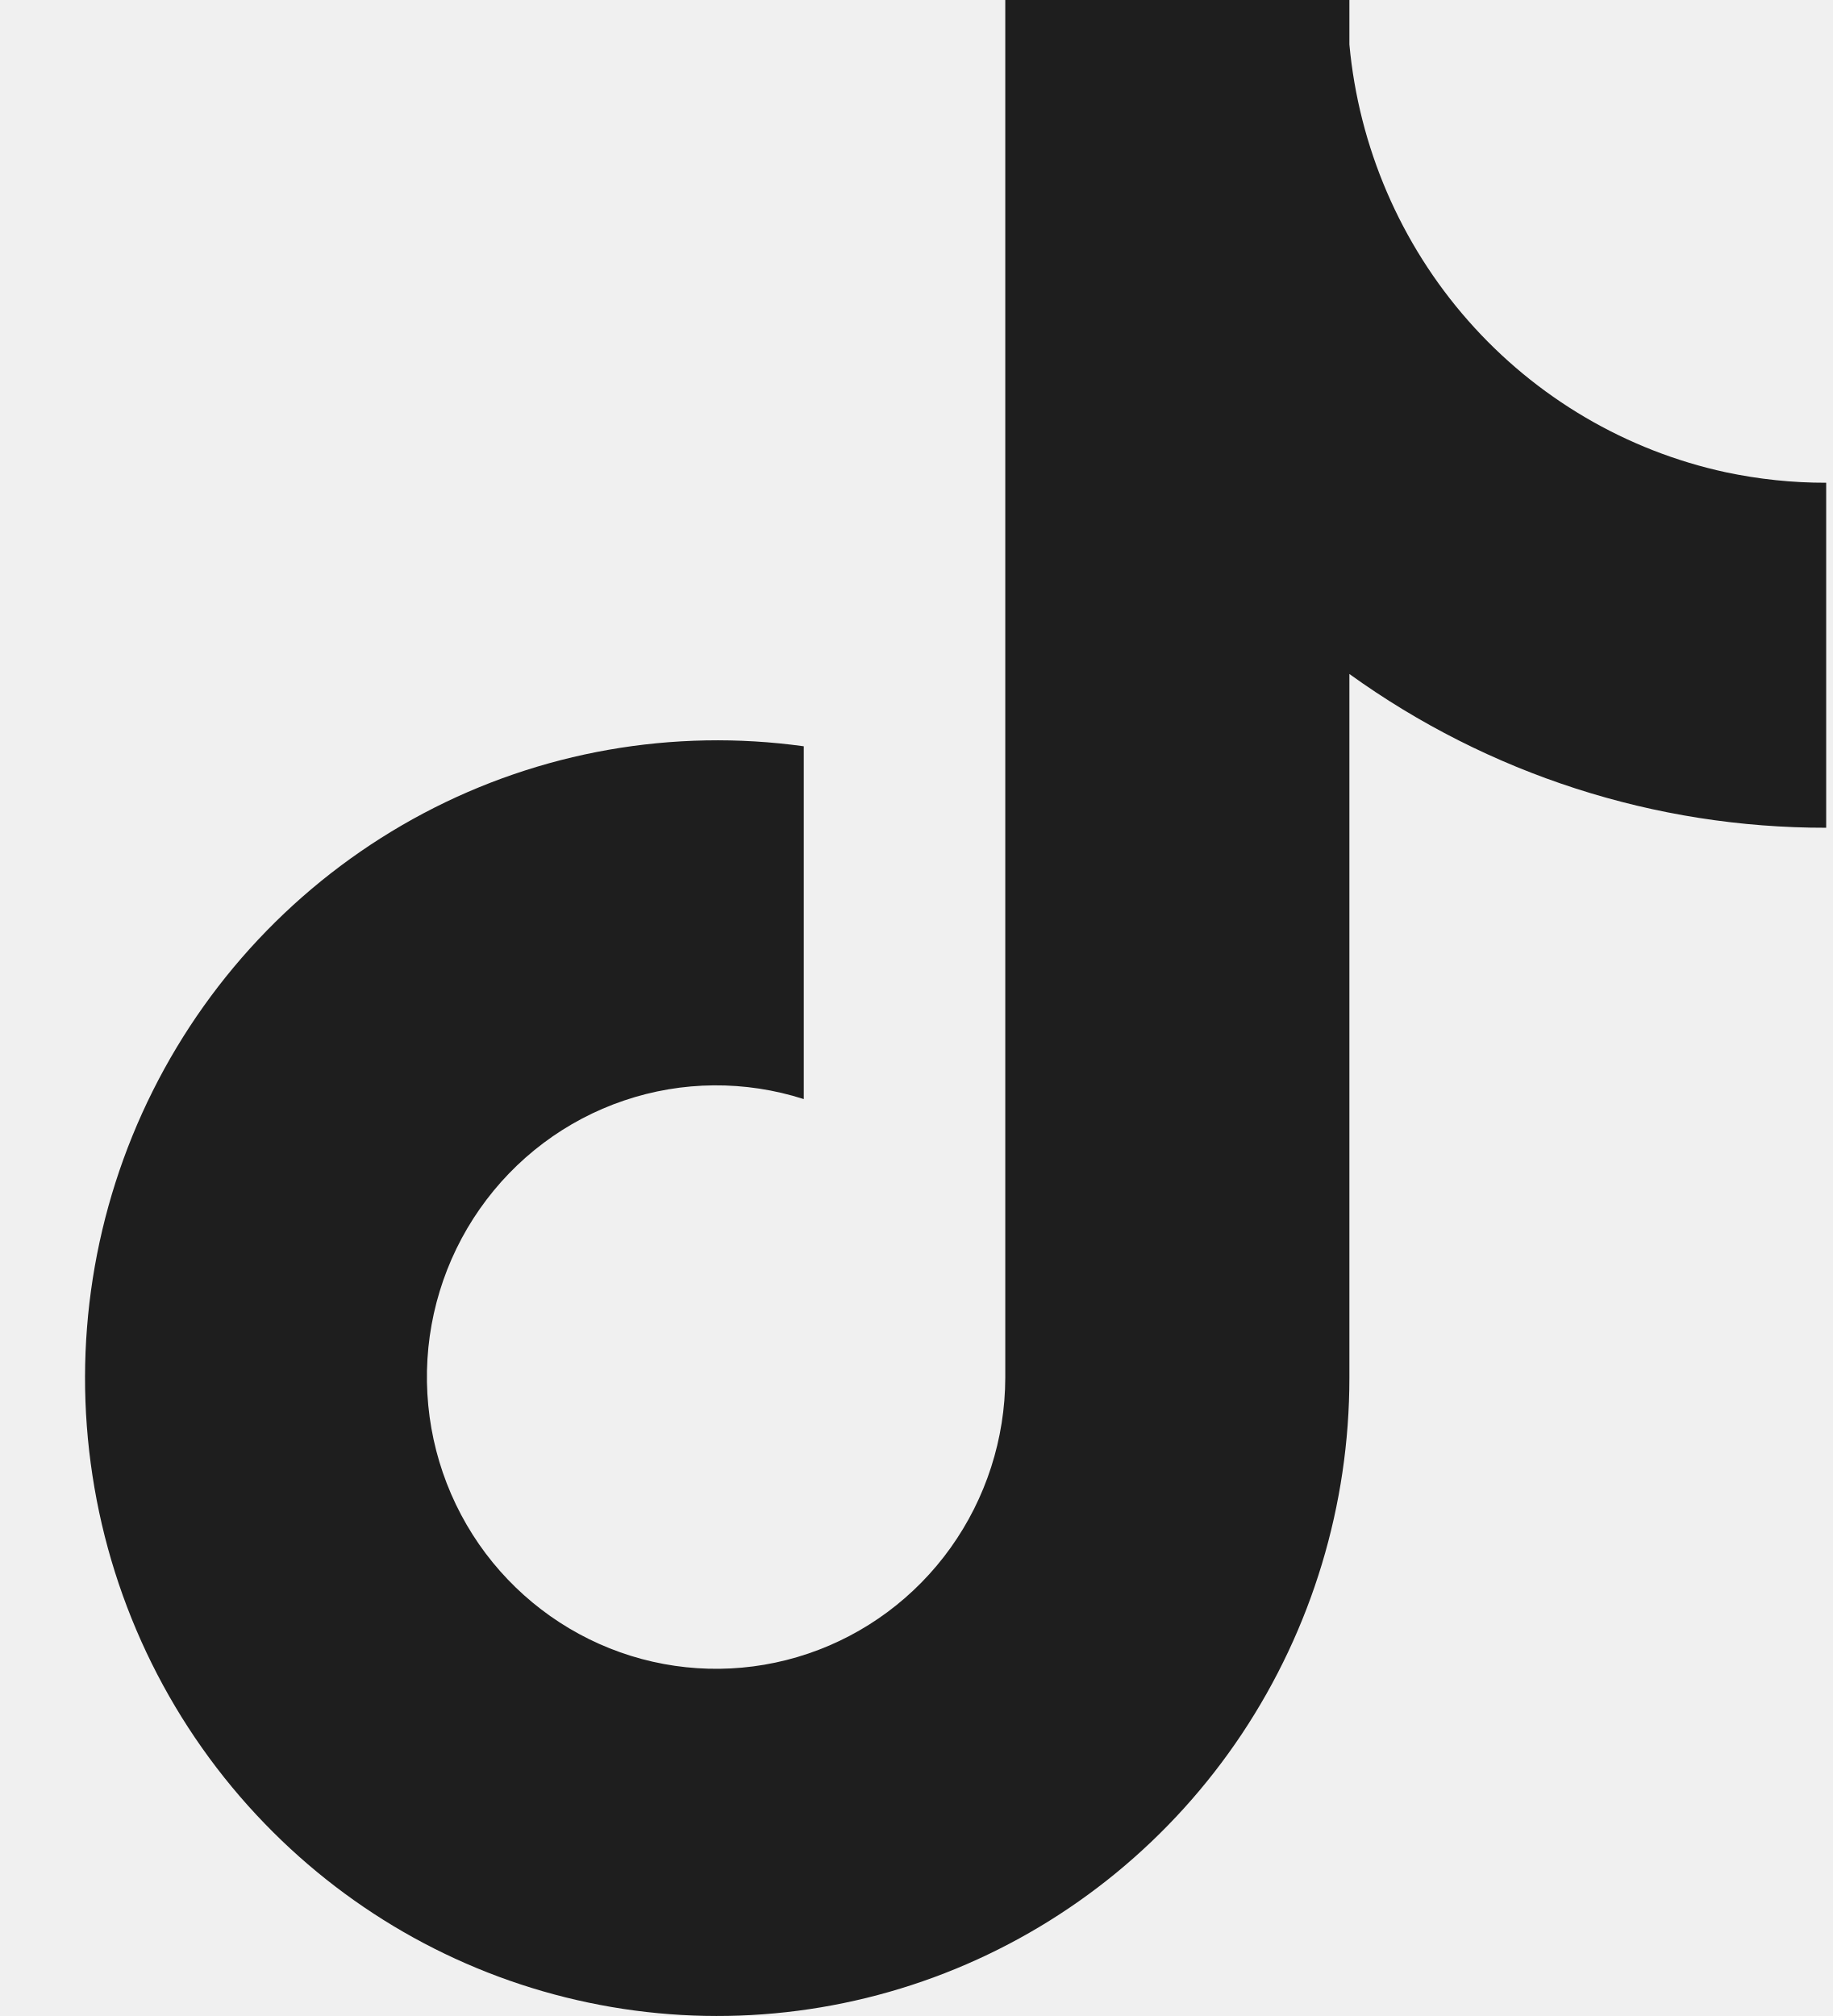
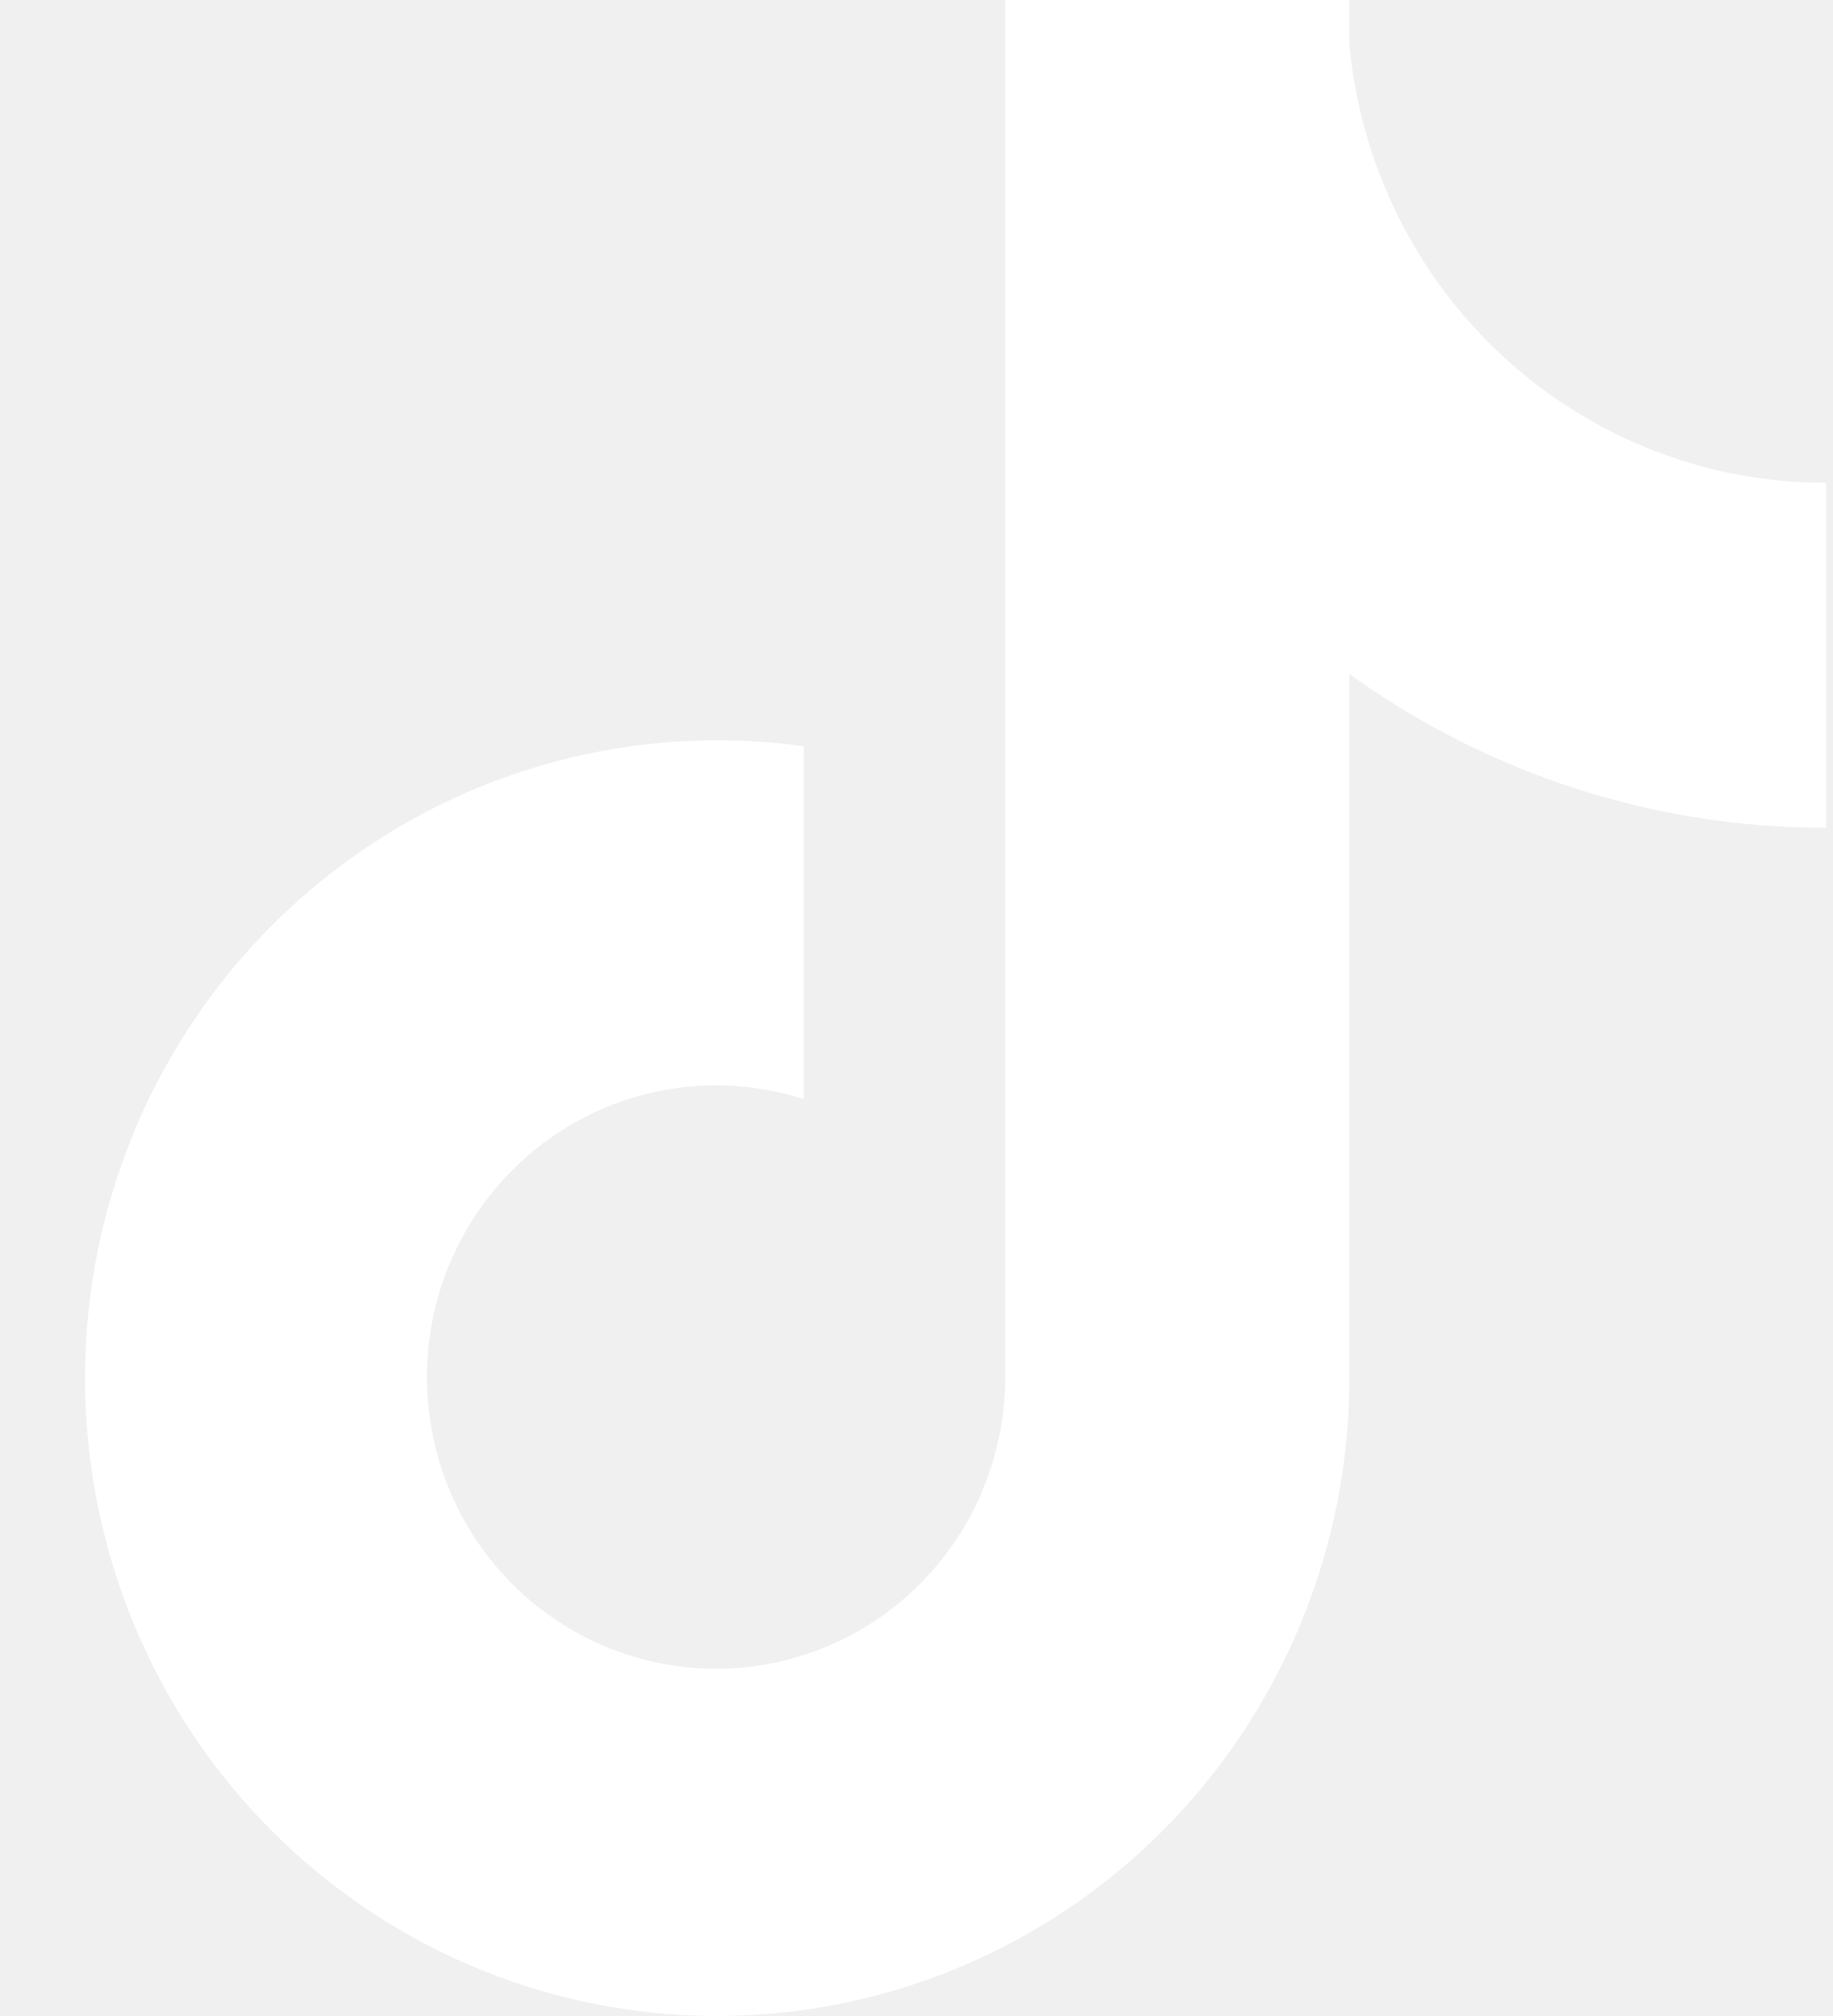
<svg xmlns="http://www.w3.org/2000/svg" width="20" height="22" viewBox="0 0 20 22" fill="none">
-   <path d="M18.834 5.154C17.746 4.919 16.76 4.339 16.021 3.499C15.282 2.66 14.828 1.603 14.725 0.485V0H10.97V15.037C10.968 15.703 10.759 16.351 10.373 16.891C9.987 17.431 9.442 17.835 8.817 18.046C8.191 18.258 7.516 18.266 6.885 18.07C6.255 17.874 5.701 17.484 5.301 16.954C4.896 16.416 4.671 15.761 4.659 15.084C4.647 14.408 4.849 13.745 5.236 13.192C5.623 12.639 6.174 12.225 6.809 12.01C7.445 11.794 8.132 11.789 8.771 11.994V8.144C7.346 7.946 5.895 8.201 4.622 8.875C3.348 9.55 2.315 10.609 1.667 11.905C1.019 13.2 0.789 14.668 1.009 16.102C1.228 17.537 1.886 18.866 2.892 19.904C3.85 20.894 5.079 21.573 6.422 21.854C7.764 22.136 9.159 22.007 10.429 21.485C11.699 20.963 12.786 20.071 13.551 18.923C14.316 17.774 14.725 16.422 14.725 15.038V7.355C16.243 8.449 18.062 9.036 19.928 9.033V5.268C19.56 5.269 19.194 5.23 18.834 5.154Z" fill="#1E1E1E" />
+   <path d="M18.834 5.154C17.746 4.919 16.76 4.339 16.021 3.499C15.282 2.66 14.828 1.603 14.725 0.485V0H10.97V15.037C10.968 15.703 10.759 16.351 10.373 16.891C9.987 17.431 9.442 17.835 8.817 18.046C8.191 18.258 7.516 18.266 6.885 18.07C6.255 17.874 5.701 17.484 5.301 16.954C4.896 16.416 4.671 15.761 4.659 15.084C4.647 14.408 4.849 13.745 5.236 13.192C5.623 12.639 6.174 12.225 6.809 12.01C7.445 11.794 8.132 11.789 8.771 11.994V8.144C7.346 7.946 5.895 8.201 4.622 8.875C3.348 9.55 2.315 10.609 1.667 11.905C1.019 13.2 0.789 14.668 1.009 16.102C1.228 17.537 1.886 18.866 2.892 19.904C3.85 20.894 5.079 21.573 6.422 21.854C7.764 22.136 9.159 22.007 10.429 21.485C11.699 20.963 12.786 20.071 13.551 18.923C14.316 17.774 14.725 16.422 14.725 15.038V7.355C16.243 8.449 18.062 9.036 19.928 9.033V5.268C19.56 5.269 19.194 5.23 18.834 5.154Z" fill="#FFFFFF" />
</svg>
